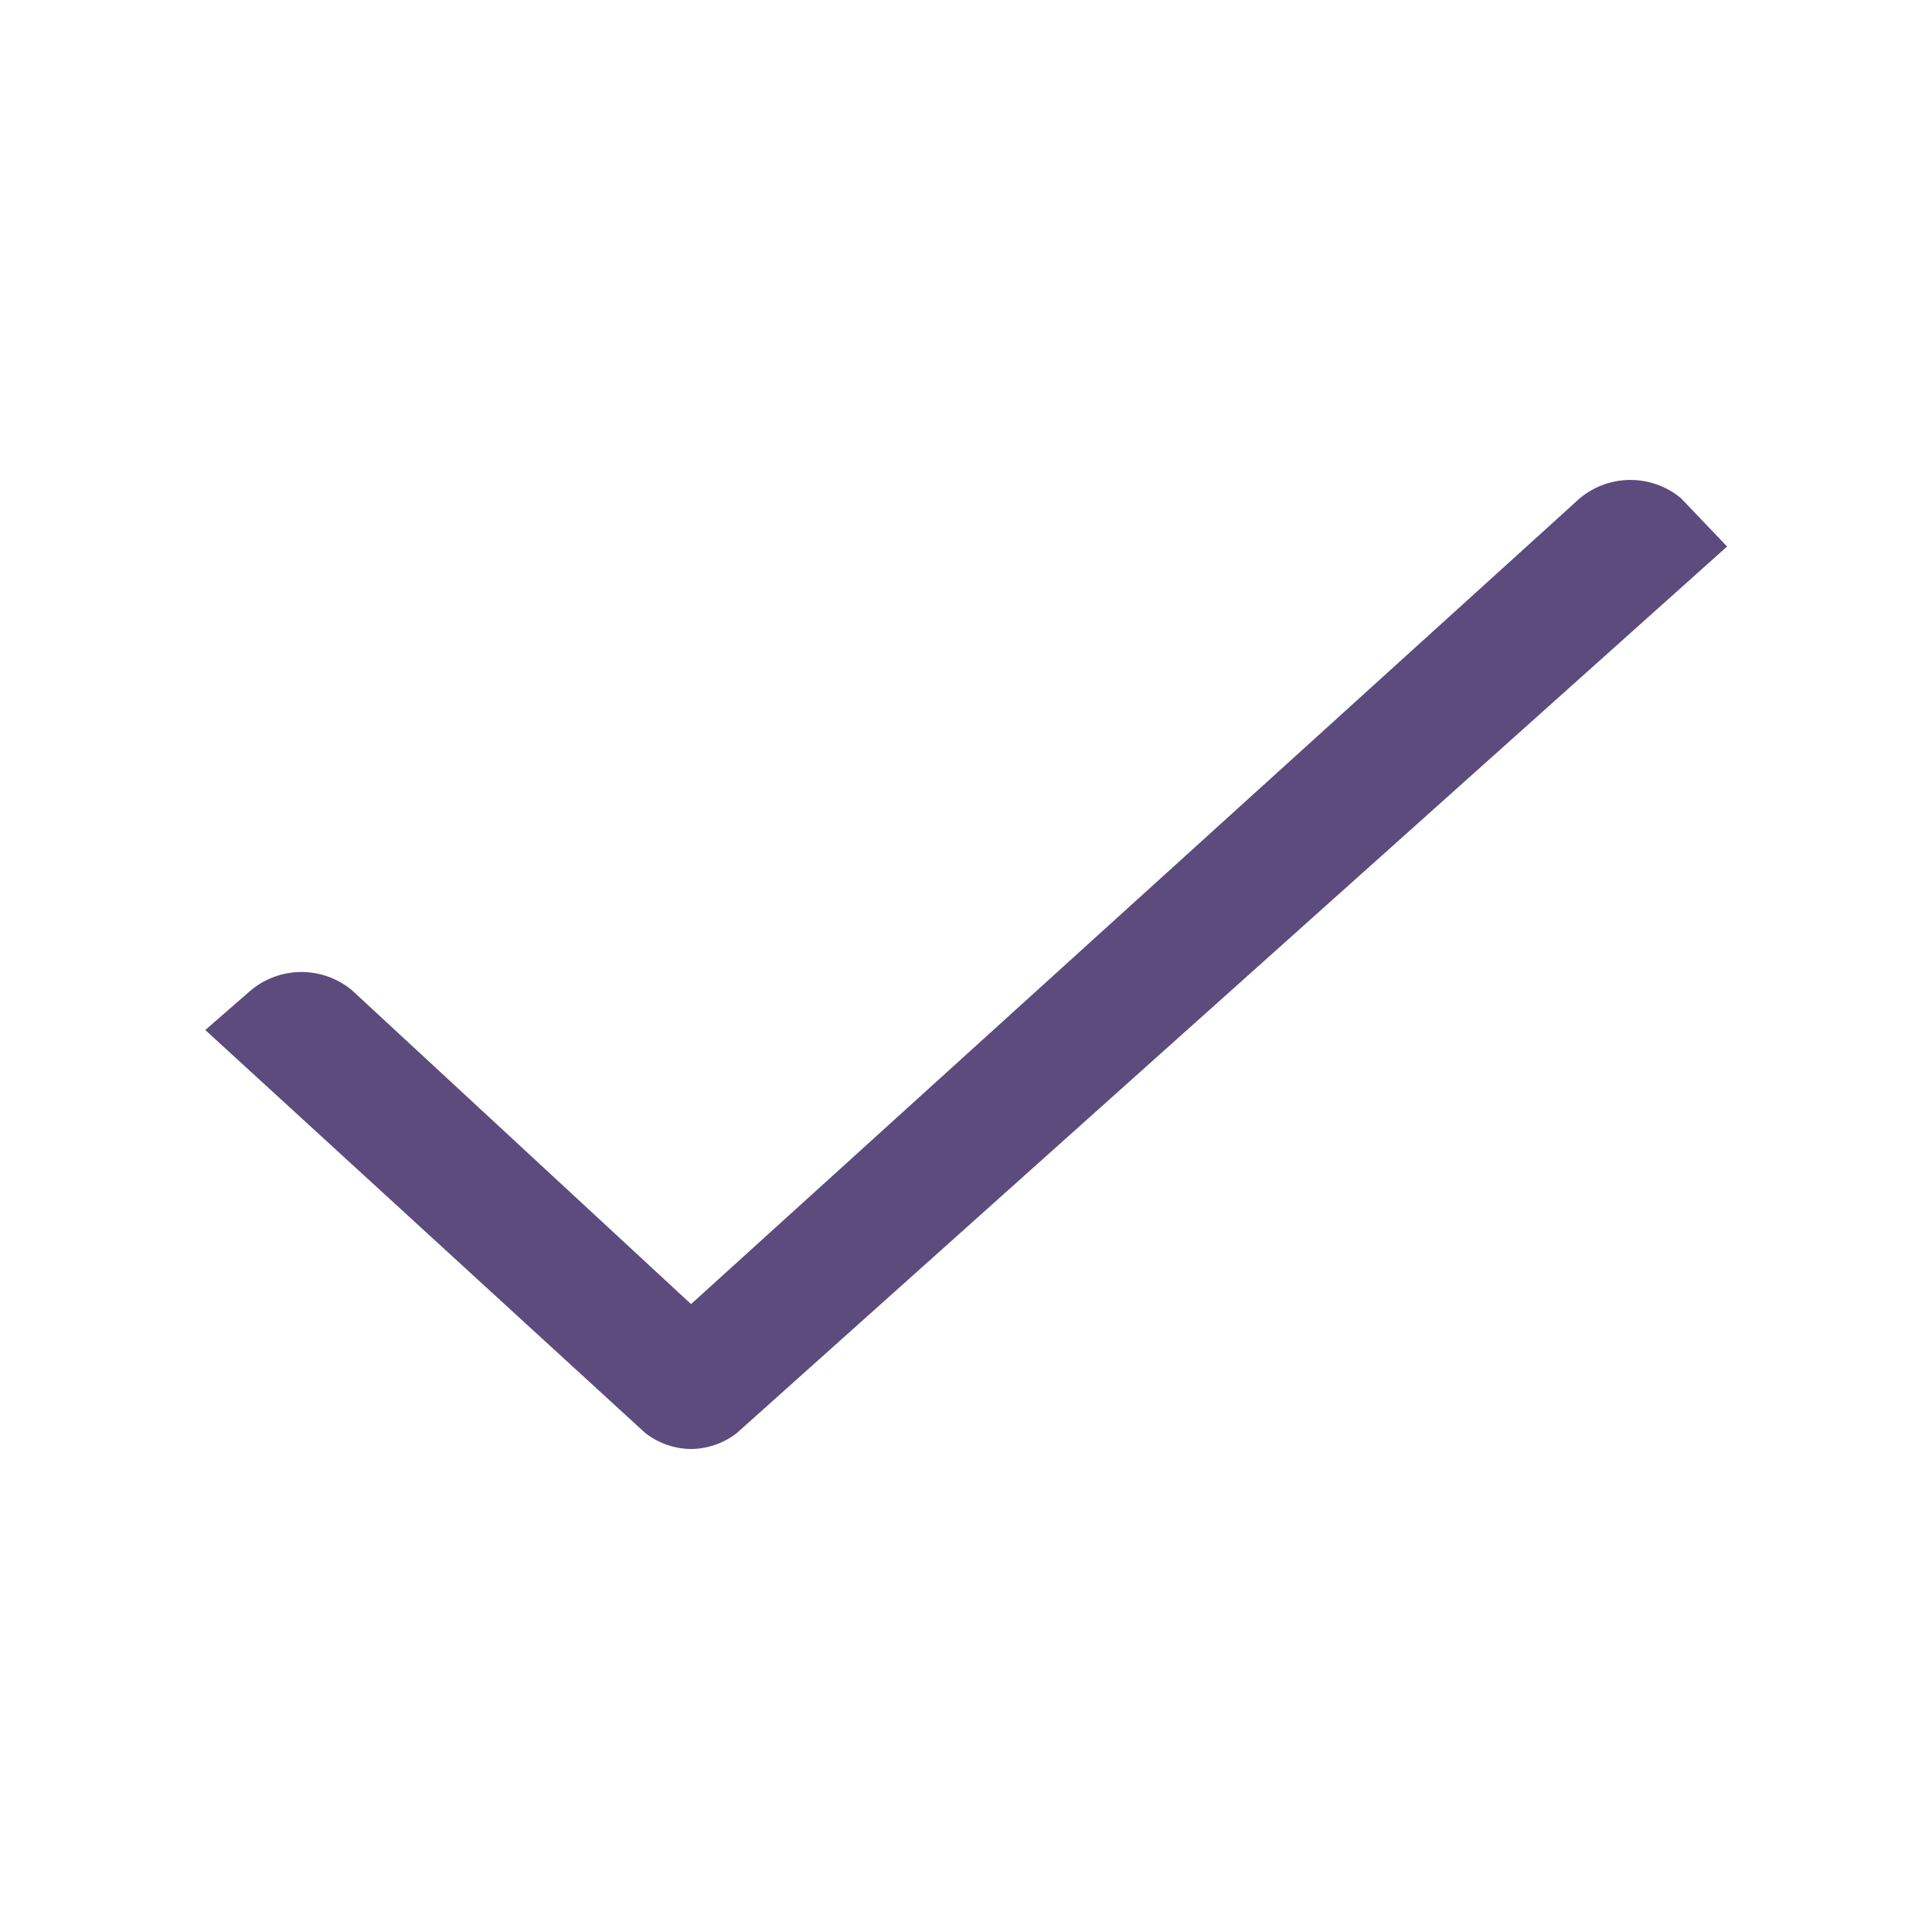
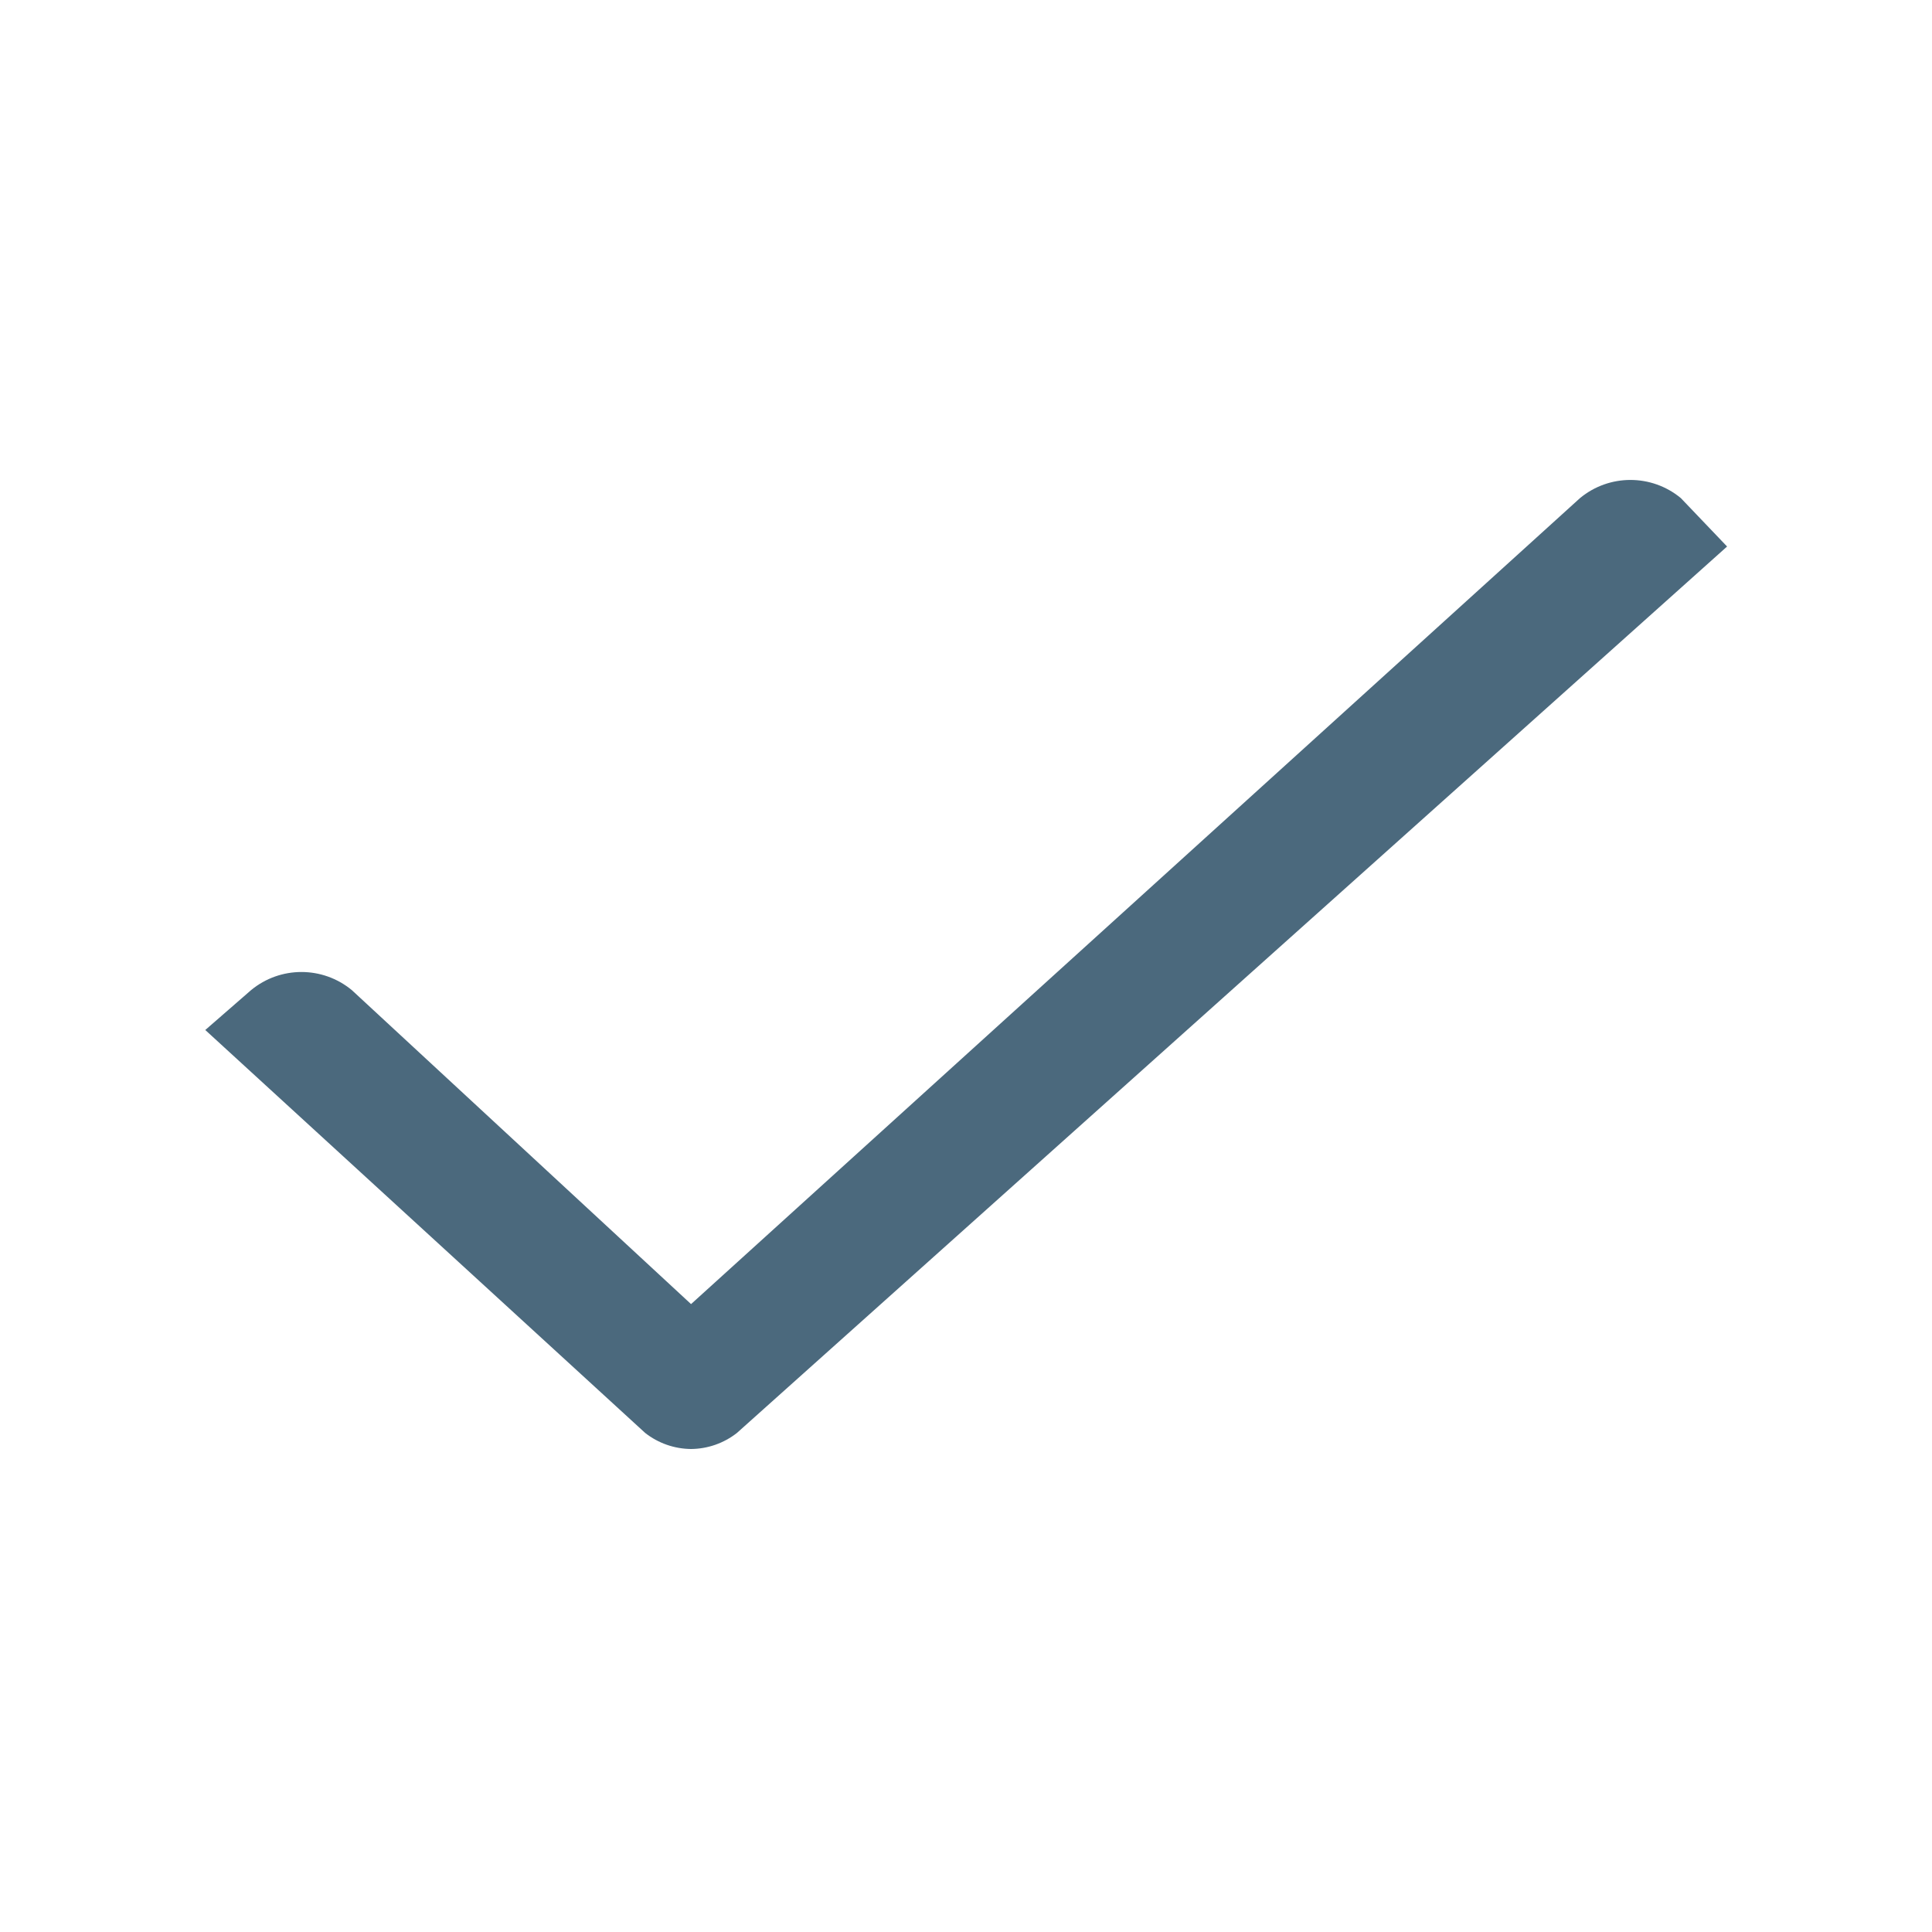
<svg xmlns="http://www.w3.org/2000/svg" id="ic_check" width="16" height="16" viewBox="0 0 16 16" shape-rendering="geometricPrecision">
  <defs>
    <style type="text/css">
-             .cls-1{fill:none}.cls-2{fill:#5c4b7d}
+             .cls-1{fill:none}.cls-2{fill:#4b697d}
        </style>
  </defs>
  <path id="Rectangle_3779" d="M0 0h16v16H0z" class="cls-1" data-name="Rectangle 3779" />
  <path id="Path_18587" d="M13.92 4.125a.655.655 0 0 0-.835 0L5.723 10.8 2.914 8.2a.655.655 0 0 0-.835 0l-.379.33 3.643 3.337a.624.624 0 0 0 .38.133.624.624 0 0 0 .38-.133l8.2-7.341z" class="cls-2" data-name="Path 18587" />
</svg>
